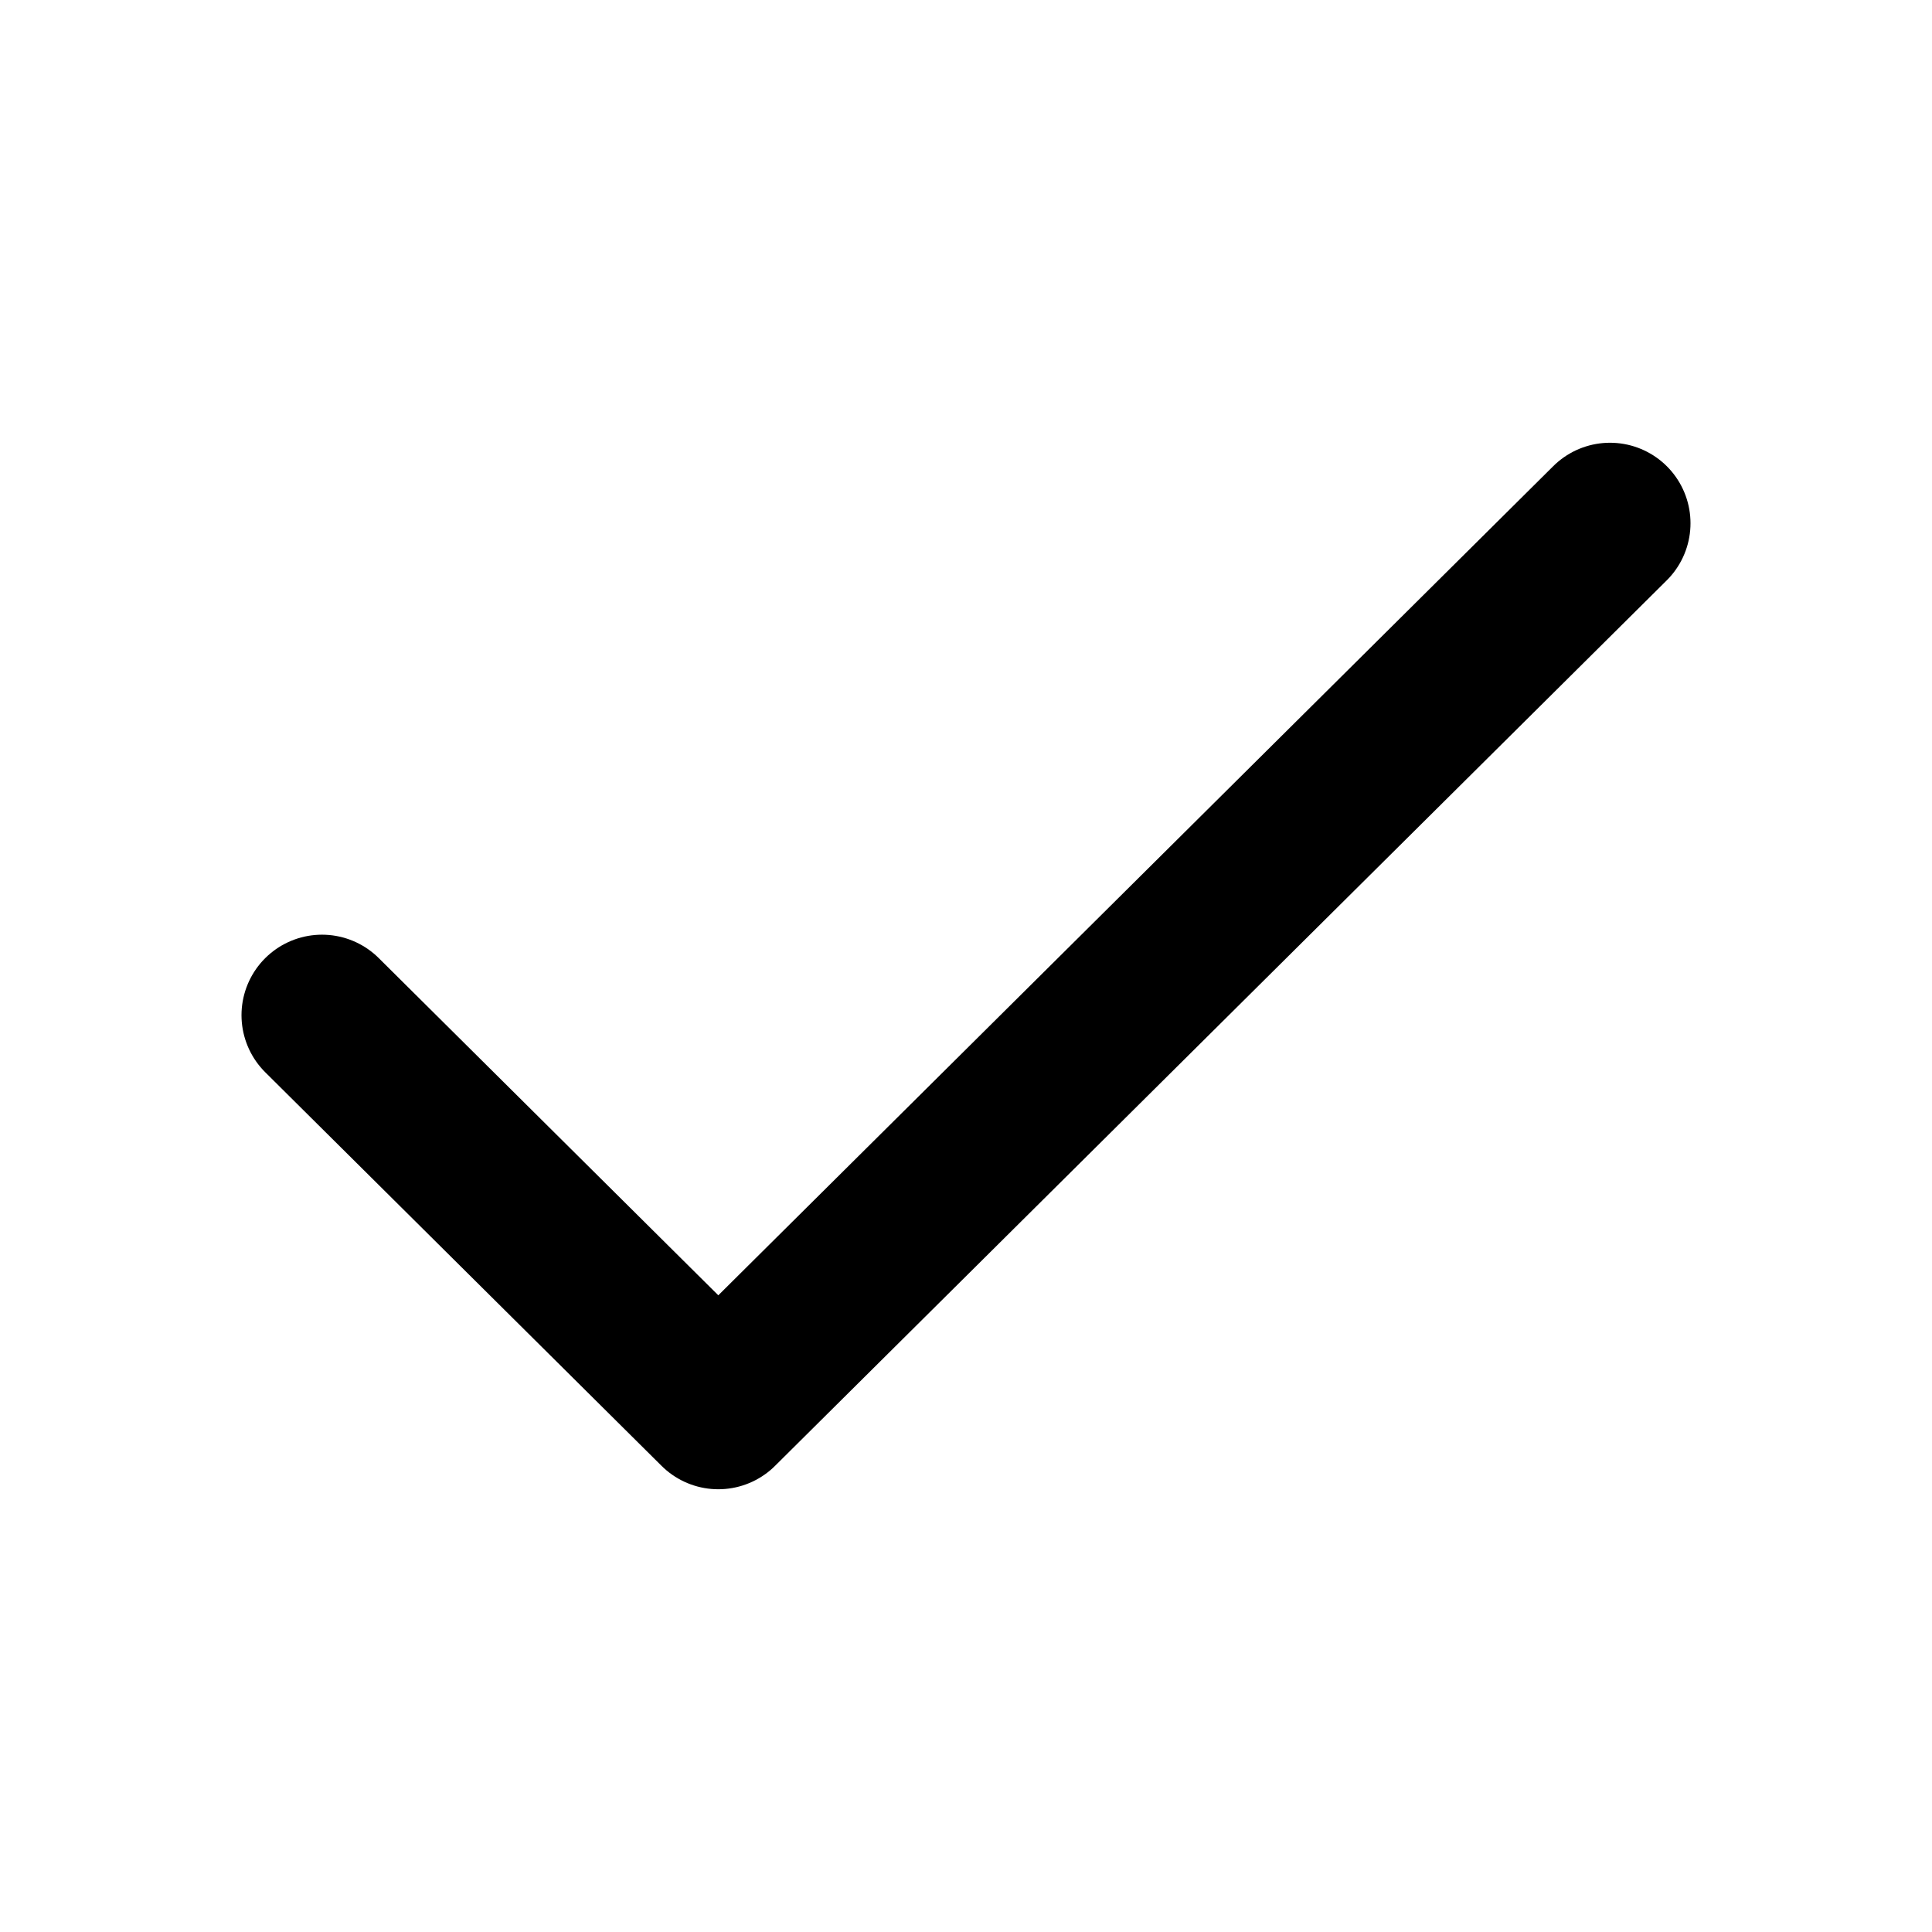
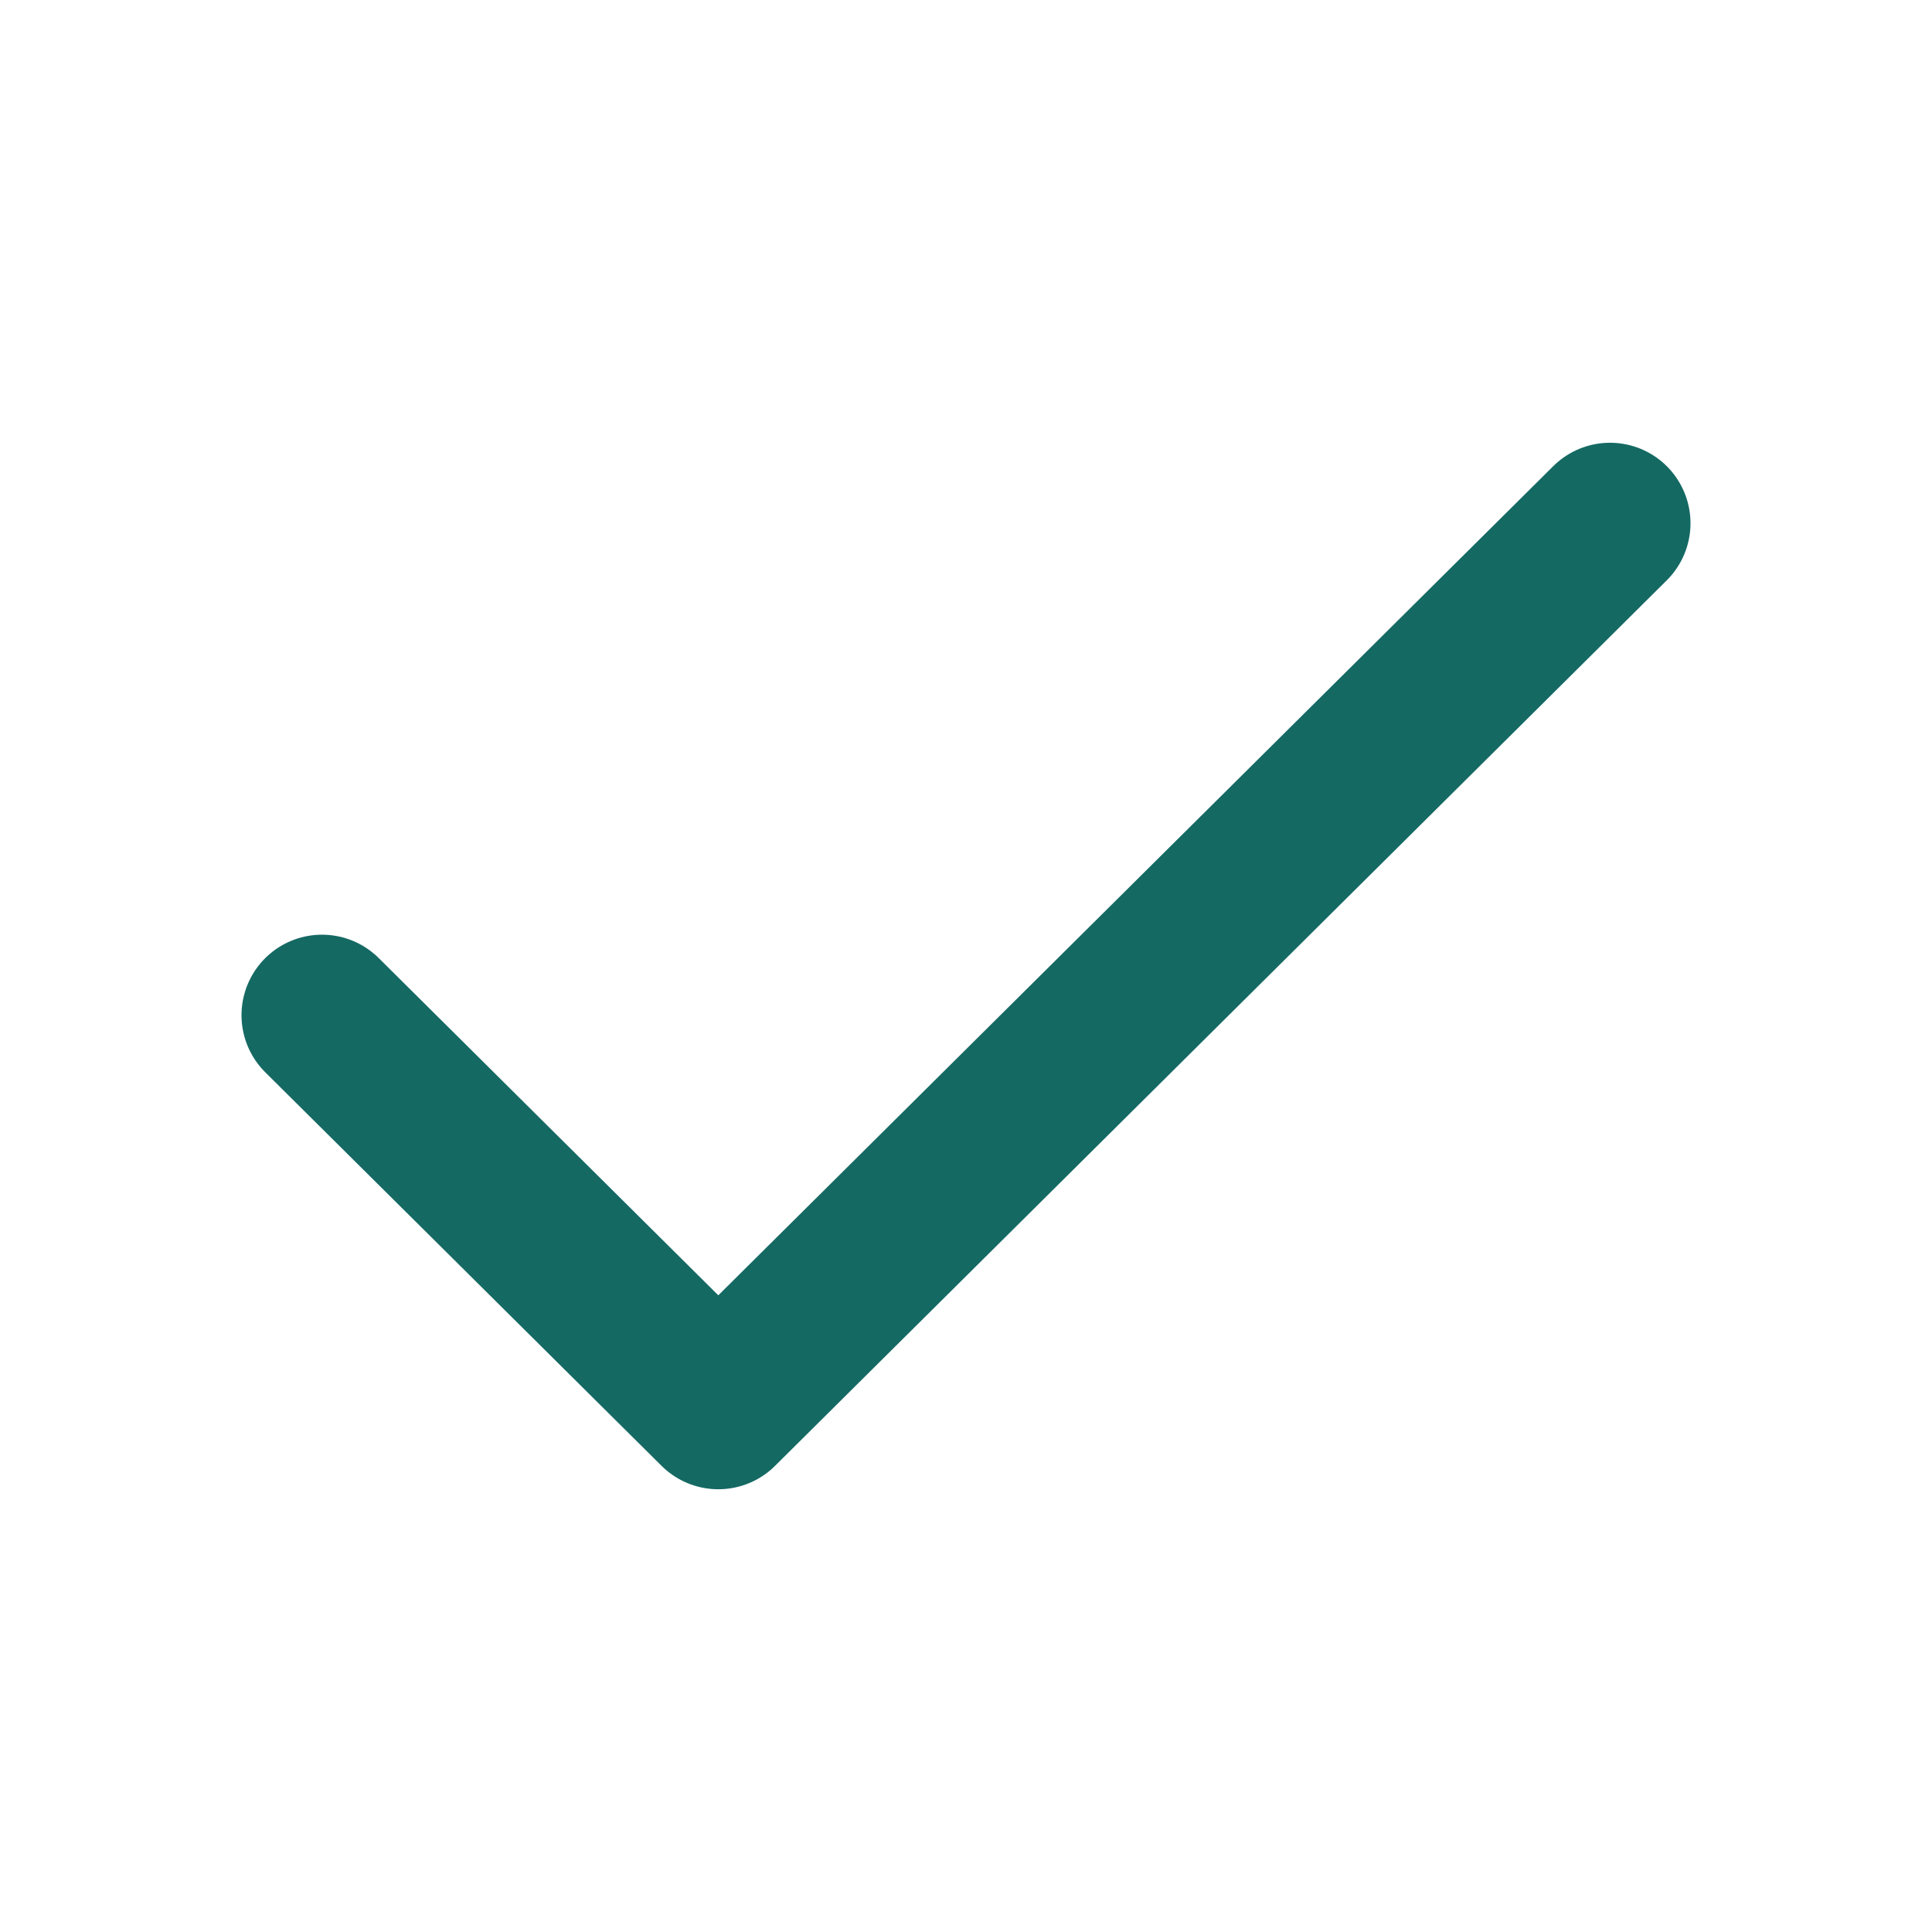
<svg xmlns="http://www.w3.org/2000/svg" width="800px" height="800px" viewBox="0 0 24 24" fill="none">
-   <path d="M4 12.611L8.923 17.5L20 6.5" stroke="#000000" stroke-width="2" stroke-linecap="round" stroke-linejoin="round" />
+   <path d="M4 12.611L8.923 17.5L20 6.5" stroke="#156963" stroke-width="2" stroke-linecap="round" stroke-linejoin="round" />
</svg>
